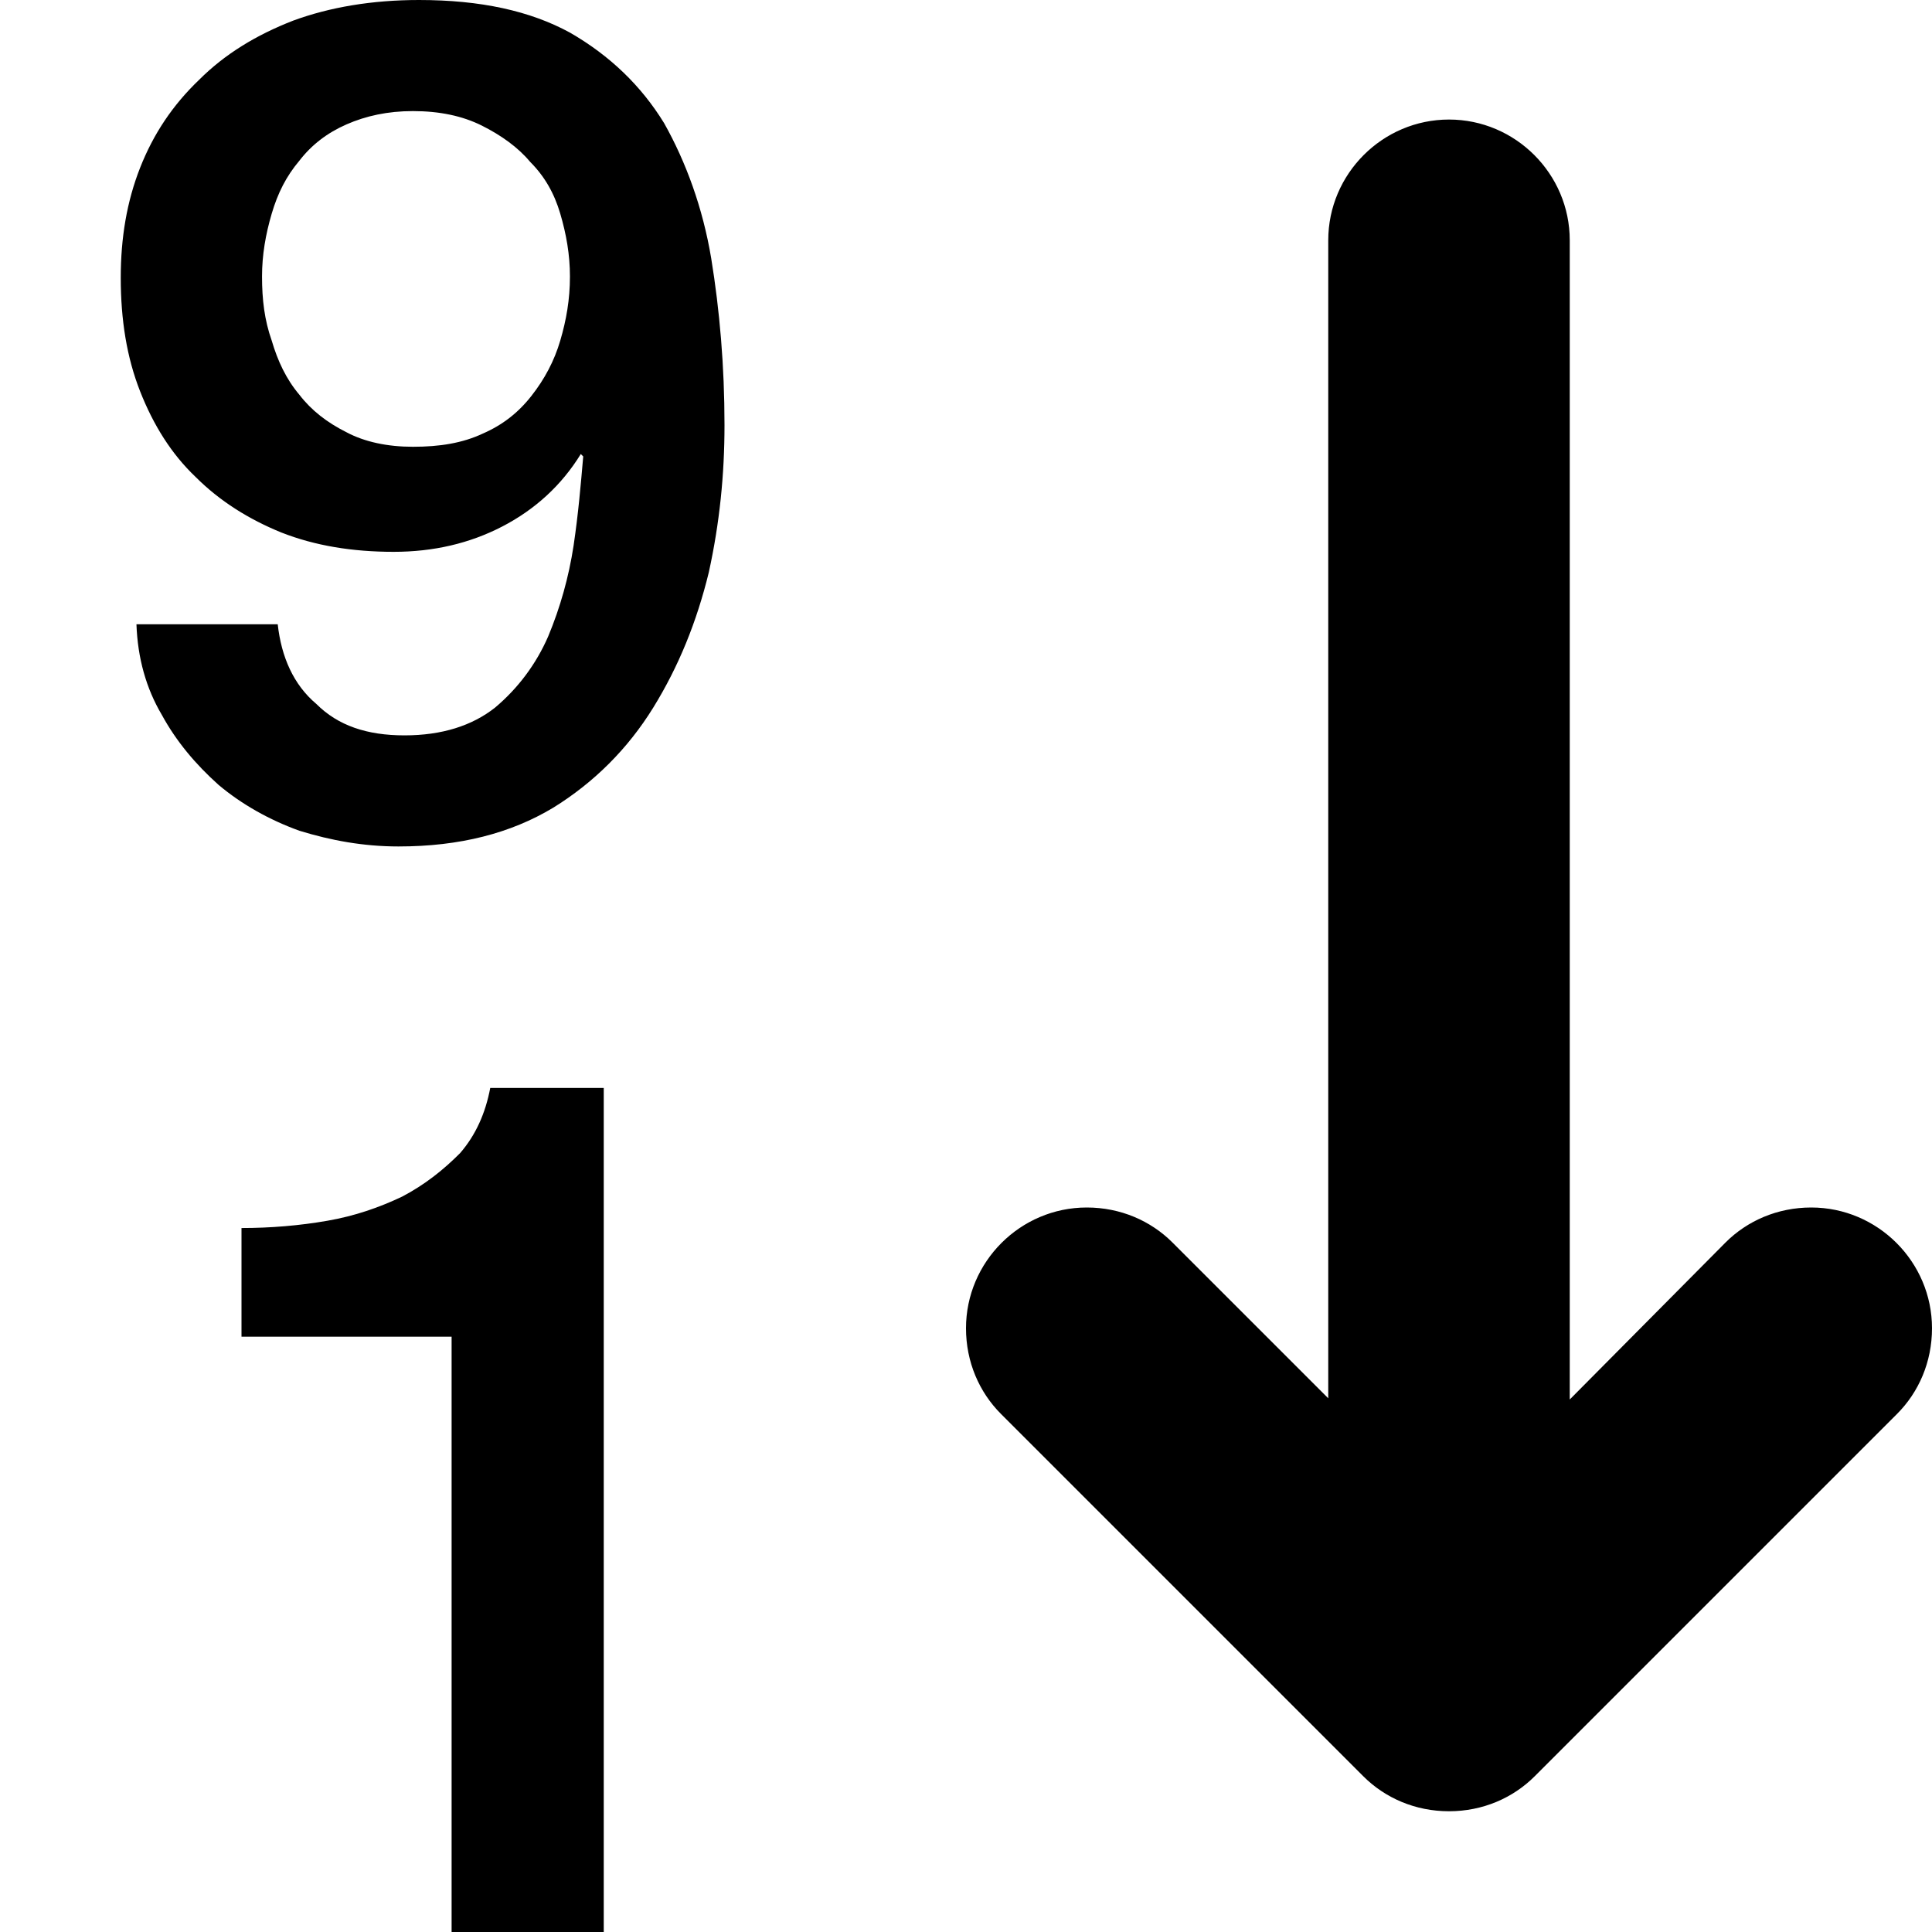
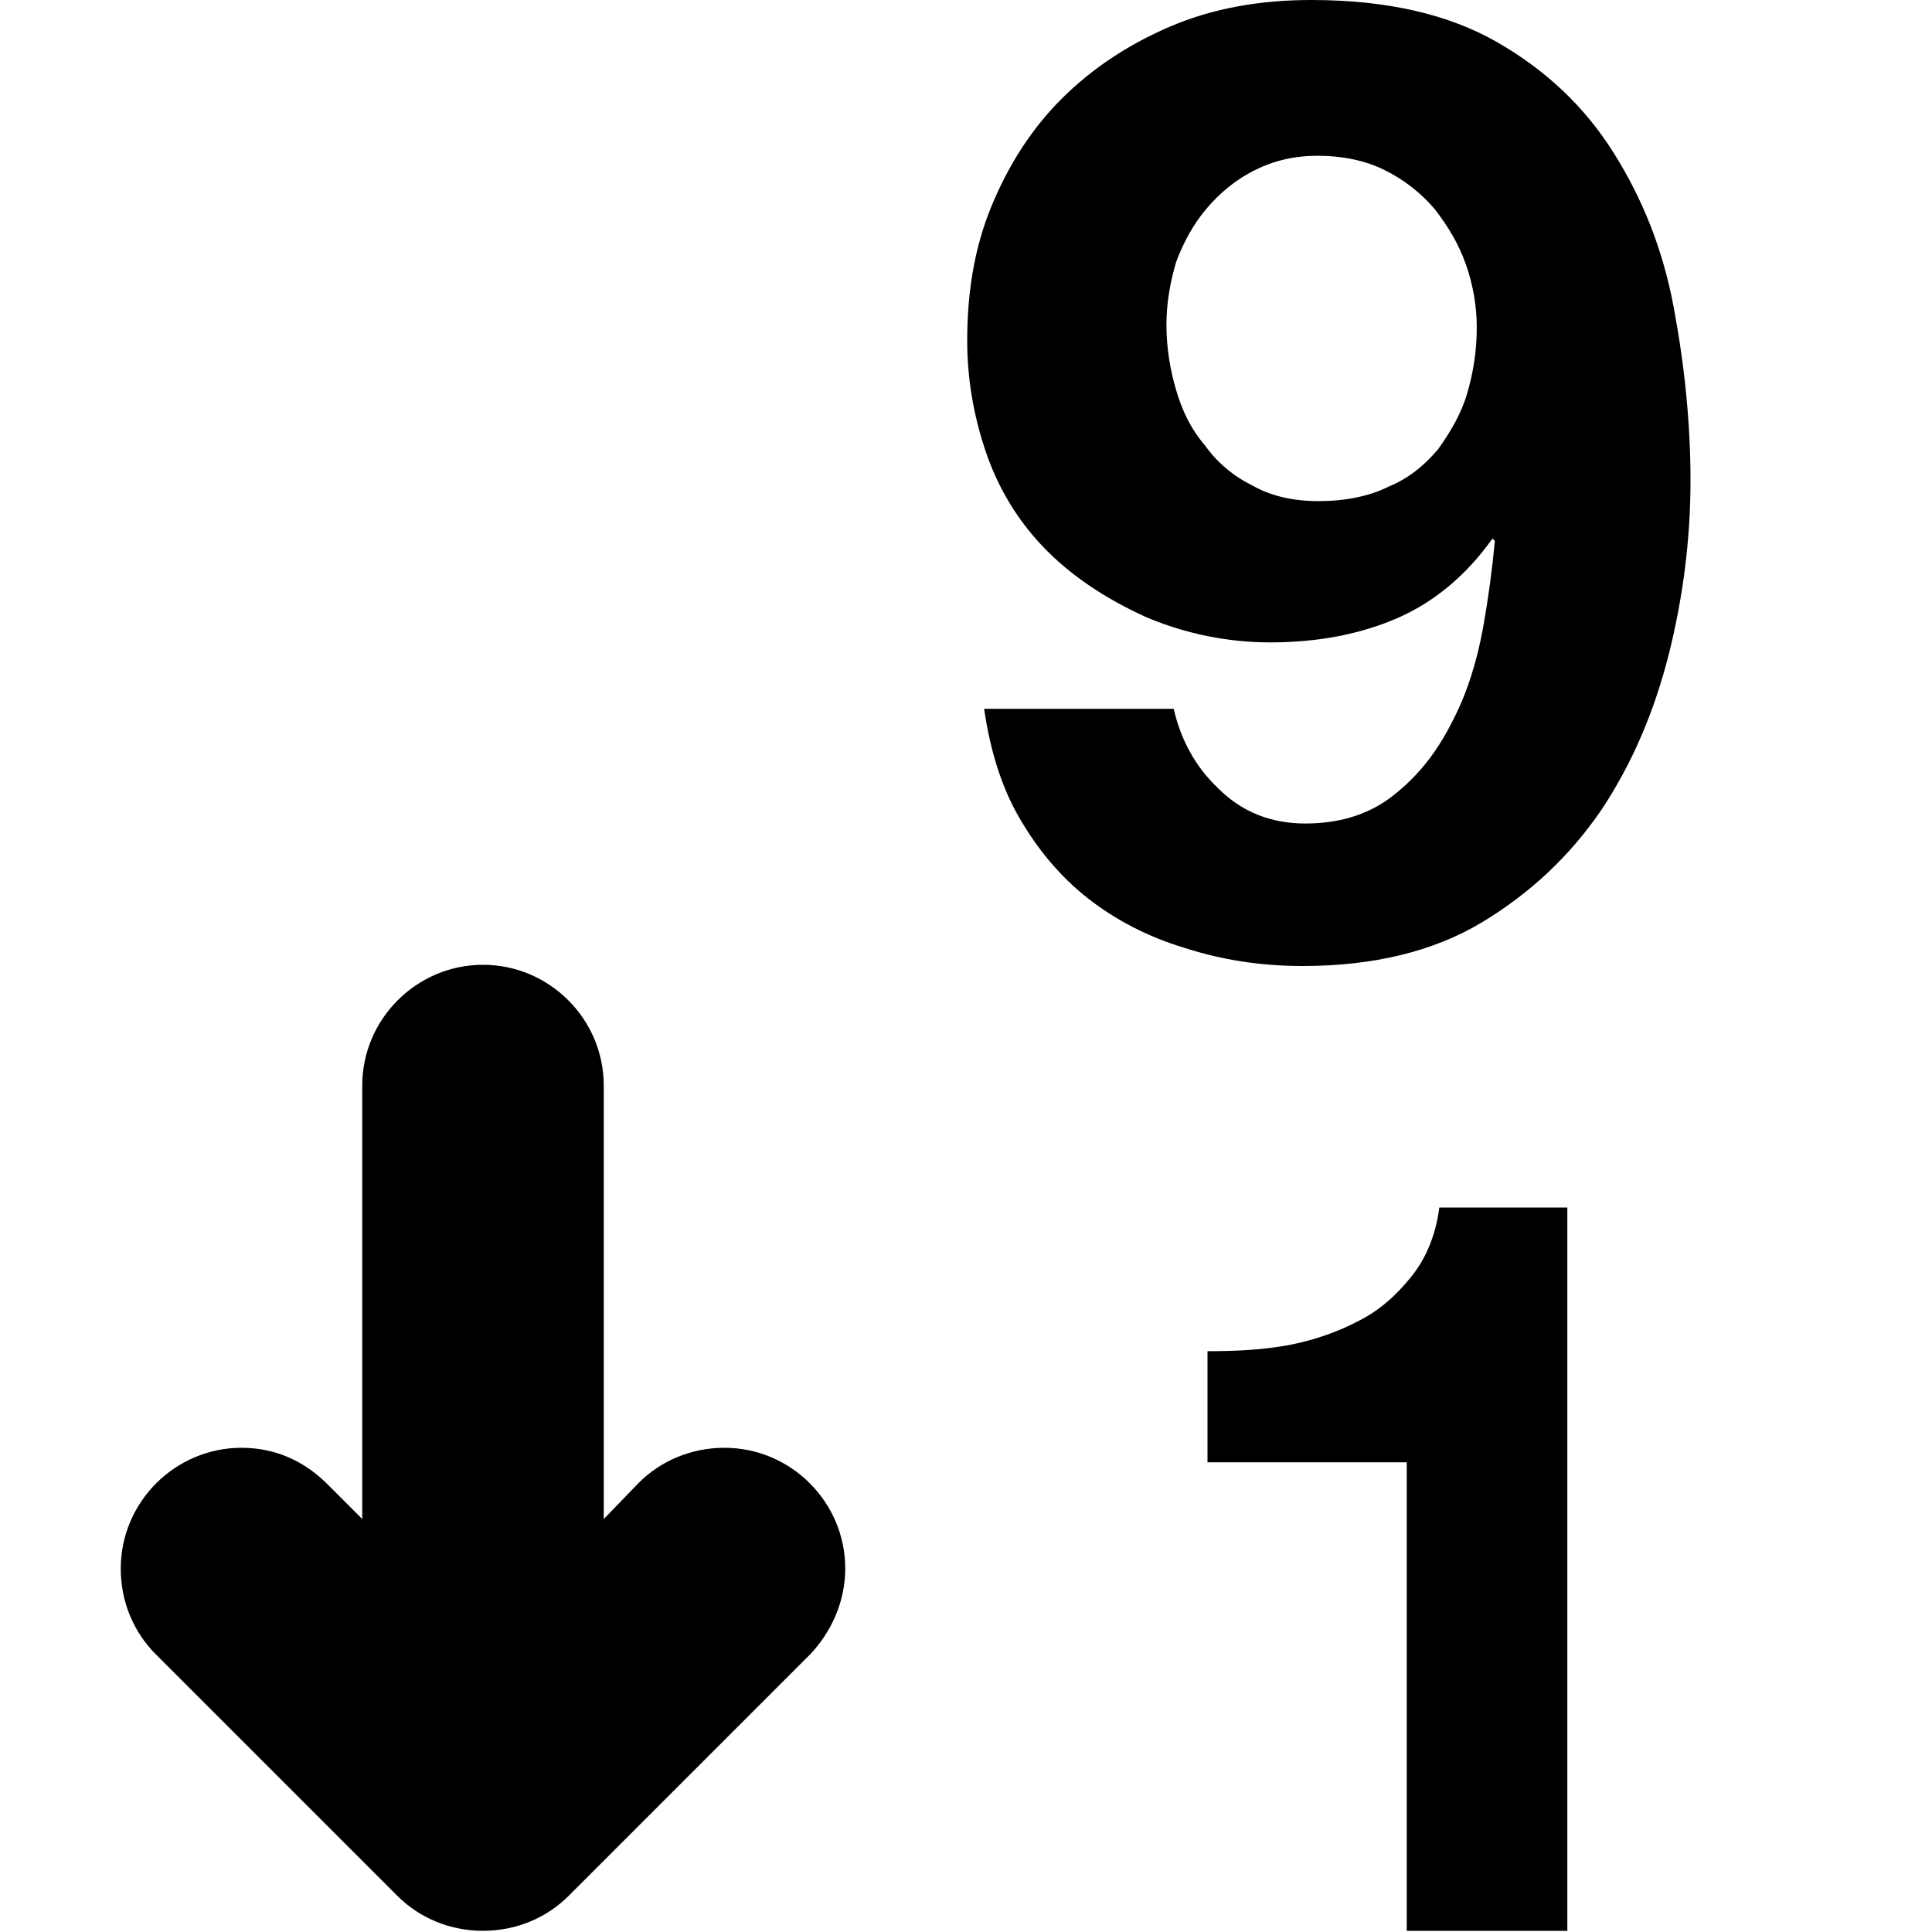
<svg xmlns="http://www.w3.org/2000/svg" version="1.1" id="Layer_1" x="0px" y="0px" viewBox="0 0 16 16" enable-background="new 0 0 16 16" xml:space="preserve">
-   <g id="sort_numerical_desc_1_">
+   <g id="sort_numerical_desc">
    <g>
-       <path fill-rule="evenodd" clip-rule="evenodd" d="M3.81,9.55C3.67,9.69,3.52,9.81,3.33,9.91c-0.19,0.09-0.39,0.16-0.62,0.2    C2.48,10.15,2.24,10.17,2,10.17v0.9h1.74v4.94H5V9.01H4.06C4.02,9.22,3.94,9.4,3.81,9.55z M5.5,1.02    C5.31,0.71,5.05,0.46,4.72,0.27C4.39,0.09,3.98,0,3.47,0C3.08,0,2.73,0.06,2.43,0.17C2.12,0.29,1.86,0.45,1.65,0.66    C1.43,0.87,1.27,1.11,1.16,1.39S1,1.97,1,2.3c0,0.35,0.05,0.66,0.16,0.94c0.11,0.28,0.26,0.52,0.46,0.71    c0.2,0.2,0.44,0.35,0.71,0.46c0.28,0.11,0.59,0.16,0.93,0.16c0.33,0,0.63-0.07,0.9-0.21c0.27-0.14,0.49-0.34,0.65-0.6l0.02,0.02    C4.81,4.01,4.79,4.25,4.75,4.52C4.71,4.78,4.64,5.03,4.54,5.27C4.44,5.5,4.29,5.7,4.1,5.86C3.91,6.01,3.66,6.09,3.35,6.09    c-0.31,0-0.55-0.08-0.73-0.26C2.43,5.67,2.33,5.44,2.3,5.17H1.13c0.01,0.28,0.08,0.53,0.21,0.75C1.46,6.14,1.62,6.33,1.81,6.5    c0.19,0.16,0.42,0.29,0.67,0.38C2.74,6.96,3.01,7.01,3.3,7.01c0.51,0,0.93-0.11,1.28-0.32C4.92,6.48,5.2,6.2,5.41,5.86    c0.21-0.34,0.36-0.71,0.46-1.12C5.96,4.33,6,3.93,6,3.52c0-0.49-0.04-0.95-0.11-1.38C5.82,1.72,5.68,1.34,5.5,1.02z M4.64,2.82    C4.59,2.99,4.51,3.14,4.4,3.28s-0.24,0.24-0.4,0.31C3.83,3.67,3.64,3.7,3.42,3.7c-0.21,0-0.4-0.04-0.55-0.12    C2.71,3.5,2.58,3.4,2.48,3.27C2.37,3.14,2.3,2.99,2.25,2.82C2.19,2.65,2.17,2.48,2.17,2.29c0-0.18,0.03-0.35,0.08-0.52    C2.3,1.6,2.37,1.46,2.48,1.33c0.1-0.13,0.23-0.23,0.39-0.3c0.16-0.07,0.34-0.11,0.55-0.11c0.22,0,0.41,0.04,0.57,0.12    c0.16,0.08,0.3,0.18,0.4,0.3C4.51,1.46,4.59,1.6,4.64,1.77c0.05,0.17,0.08,0.34,0.08,0.52C4.72,2.48,4.69,2.65,4.64,2.82z M15,10    c-0.28,0-0.53,0.11-0.71,0.29L13,11.59V1.99c0-0.55-0.45-1-1-1s-1,0.45-1,1v9.59l-1.29-1.29C9.53,10.11,9.28,10,9,10    c-0.55,0-1,0.45-1,1c0,0.28,0.11,0.53,0.29,0.71l3,3c0.18,0.18,0.43,0.29,0.71,0.29s0.53-0.11,0.71-0.29l3-3    C15.89,11.53,16,11.28,16,11C16,10.45,15.55,10,15,10z" />
+       <path fill-rule="evenodd" clip-rule="evenodd" d="M6,11.99c-0.28,0-0.53,0.11-0.71,0.29L5,12.58V8.99c0-0.55-0.45-1-1-1    s-1,0.45-1,1v3.59l-0.29-0.29C2.52,12.1,2.28,11.99,2,11.99c-0.55,0-1,0.45-1,1c0,0.28,0.11,0.53,0.29,0.71l2,2    c0.18,0.18,0.43,0.29,0.71,0.29s0.53-0.11,0.71-0.29v0l2-2v0C6.88,13.52,7,13.27,7,12.99C7,12.44,6.55,11.99,6,11.99z M13.86,2.54    c-0.09-0.48-0.26-0.9-0.5-1.28c-0.24-0.38-0.56-0.68-0.96-0.91C12,0.12,11.49,0,10.86,0c-0.43,0-0.82,0.07-1.17,0.22    c-0.35,0.15-0.65,0.35-0.9,0.6C8.54,1.07,8.35,1.37,8.21,1.71c-0.14,0.34-0.2,0.71-0.2,1.11c0,0.31,0.05,0.61,0.15,0.91    c0.1,0.3,0.26,0.57,0.48,0.8c0.23,0.24,0.52,0.43,0.85,0.58c0.33,0.14,0.68,0.21,1.03,0.21c0.4,0,0.75-0.07,1.05-0.2    c0.3-0.13,0.57-0.35,0.79-0.66l0.02,0.02c-0.02,0.21-0.05,0.45-0.1,0.73c-0.05,0.27-0.13,0.53-0.25,0.76    c-0.12,0.24-0.27,0.44-0.47,0.6c-0.19,0.16-0.44,0.25-0.75,0.25c-0.29,0-0.53-0.1-0.72-0.29C9.9,6.35,9.78,6.13,9.72,5.87H8.15    c0.05,0.34,0.14,0.64,0.29,0.9c0.15,0.26,0.34,0.49,0.57,0.67c0.23,0.18,0.5,0.32,0.8,0.41C10.12,7.95,10.44,8,10.79,8    c0.58,0,1.08-0.12,1.48-0.36c0.4-0.24,0.73-0.55,0.99-0.93c0.26-0.39,0.44-0.82,0.56-1.29C13.94,4.94,14,4.46,14,3.98    C14,3.5,13.95,3.02,13.86,2.54z M12.15,3.26c-0.05,0.17-0.14,0.32-0.24,0.46c-0.11,0.13-0.24,0.24-0.41,0.31    c-0.16,0.08-0.36,0.12-0.58,0.12c-0.21,0-0.39-0.04-0.55-0.13c-0.16-0.08-0.29-0.19-0.39-0.33C9.86,3.55,9.79,3.4,9.74,3.23    C9.69,3.06,9.66,2.88,9.66,2.69c0-0.18,0.03-0.35,0.08-0.52C9.8,2.01,9.88,1.86,9.99,1.73c0.11-0.13,0.24-0.24,0.4-0.32    c0.16-0.08,0.33-0.12,0.52-0.12c0.21,0,0.4,0.04,0.56,0.12c0.16,0.08,0.3,0.19,0.41,0.32c0.11,0.14,0.2,0.29,0.26,0.46    c0.06,0.17,0.09,0.35,0.09,0.52C12.23,2.91,12.2,3.09,12.15,3.26z M11.69,10.57c-0.12,0.15-0.26,0.28-0.44,0.37    c-0.17,0.09-0.37,0.16-0.58,0.2c-0.22,0.04-0.44,0.05-0.67,0.05v0.92h1.65v3.88h1.33V10h-1.06    C11.89,10.23,11.81,10.42,11.69,10.57z" />
    </g>
  </g>
</svg>
